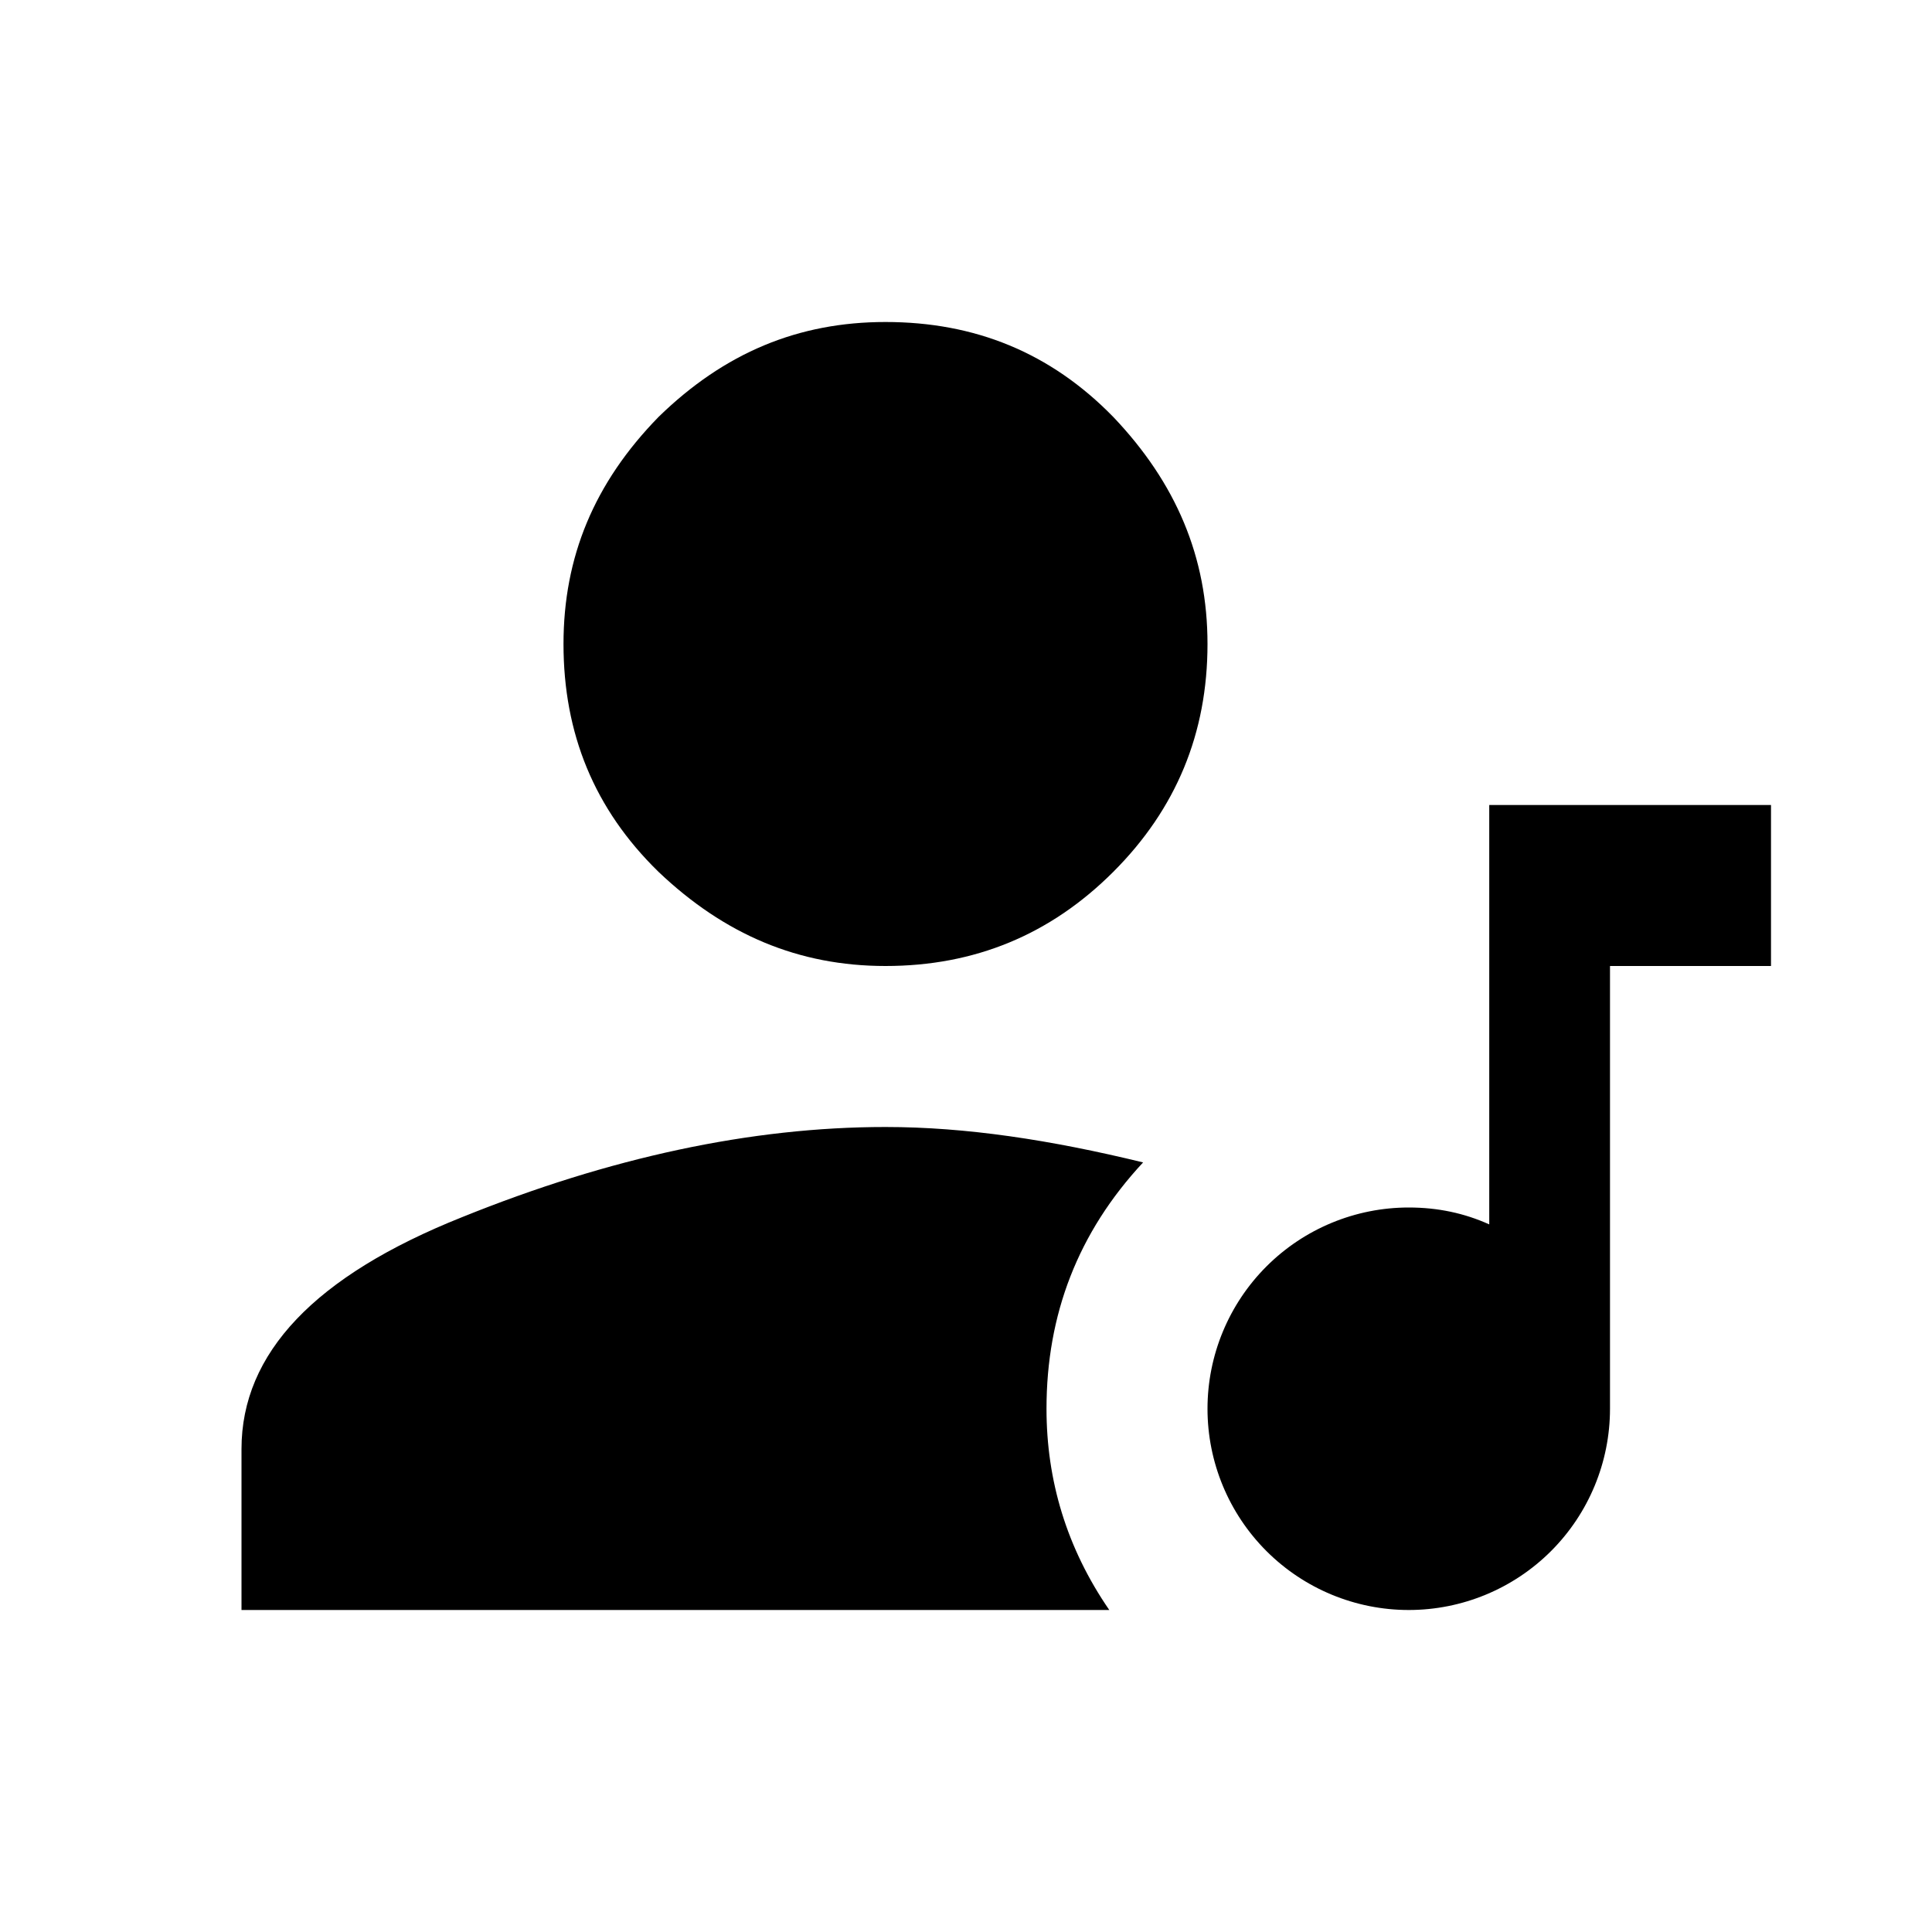
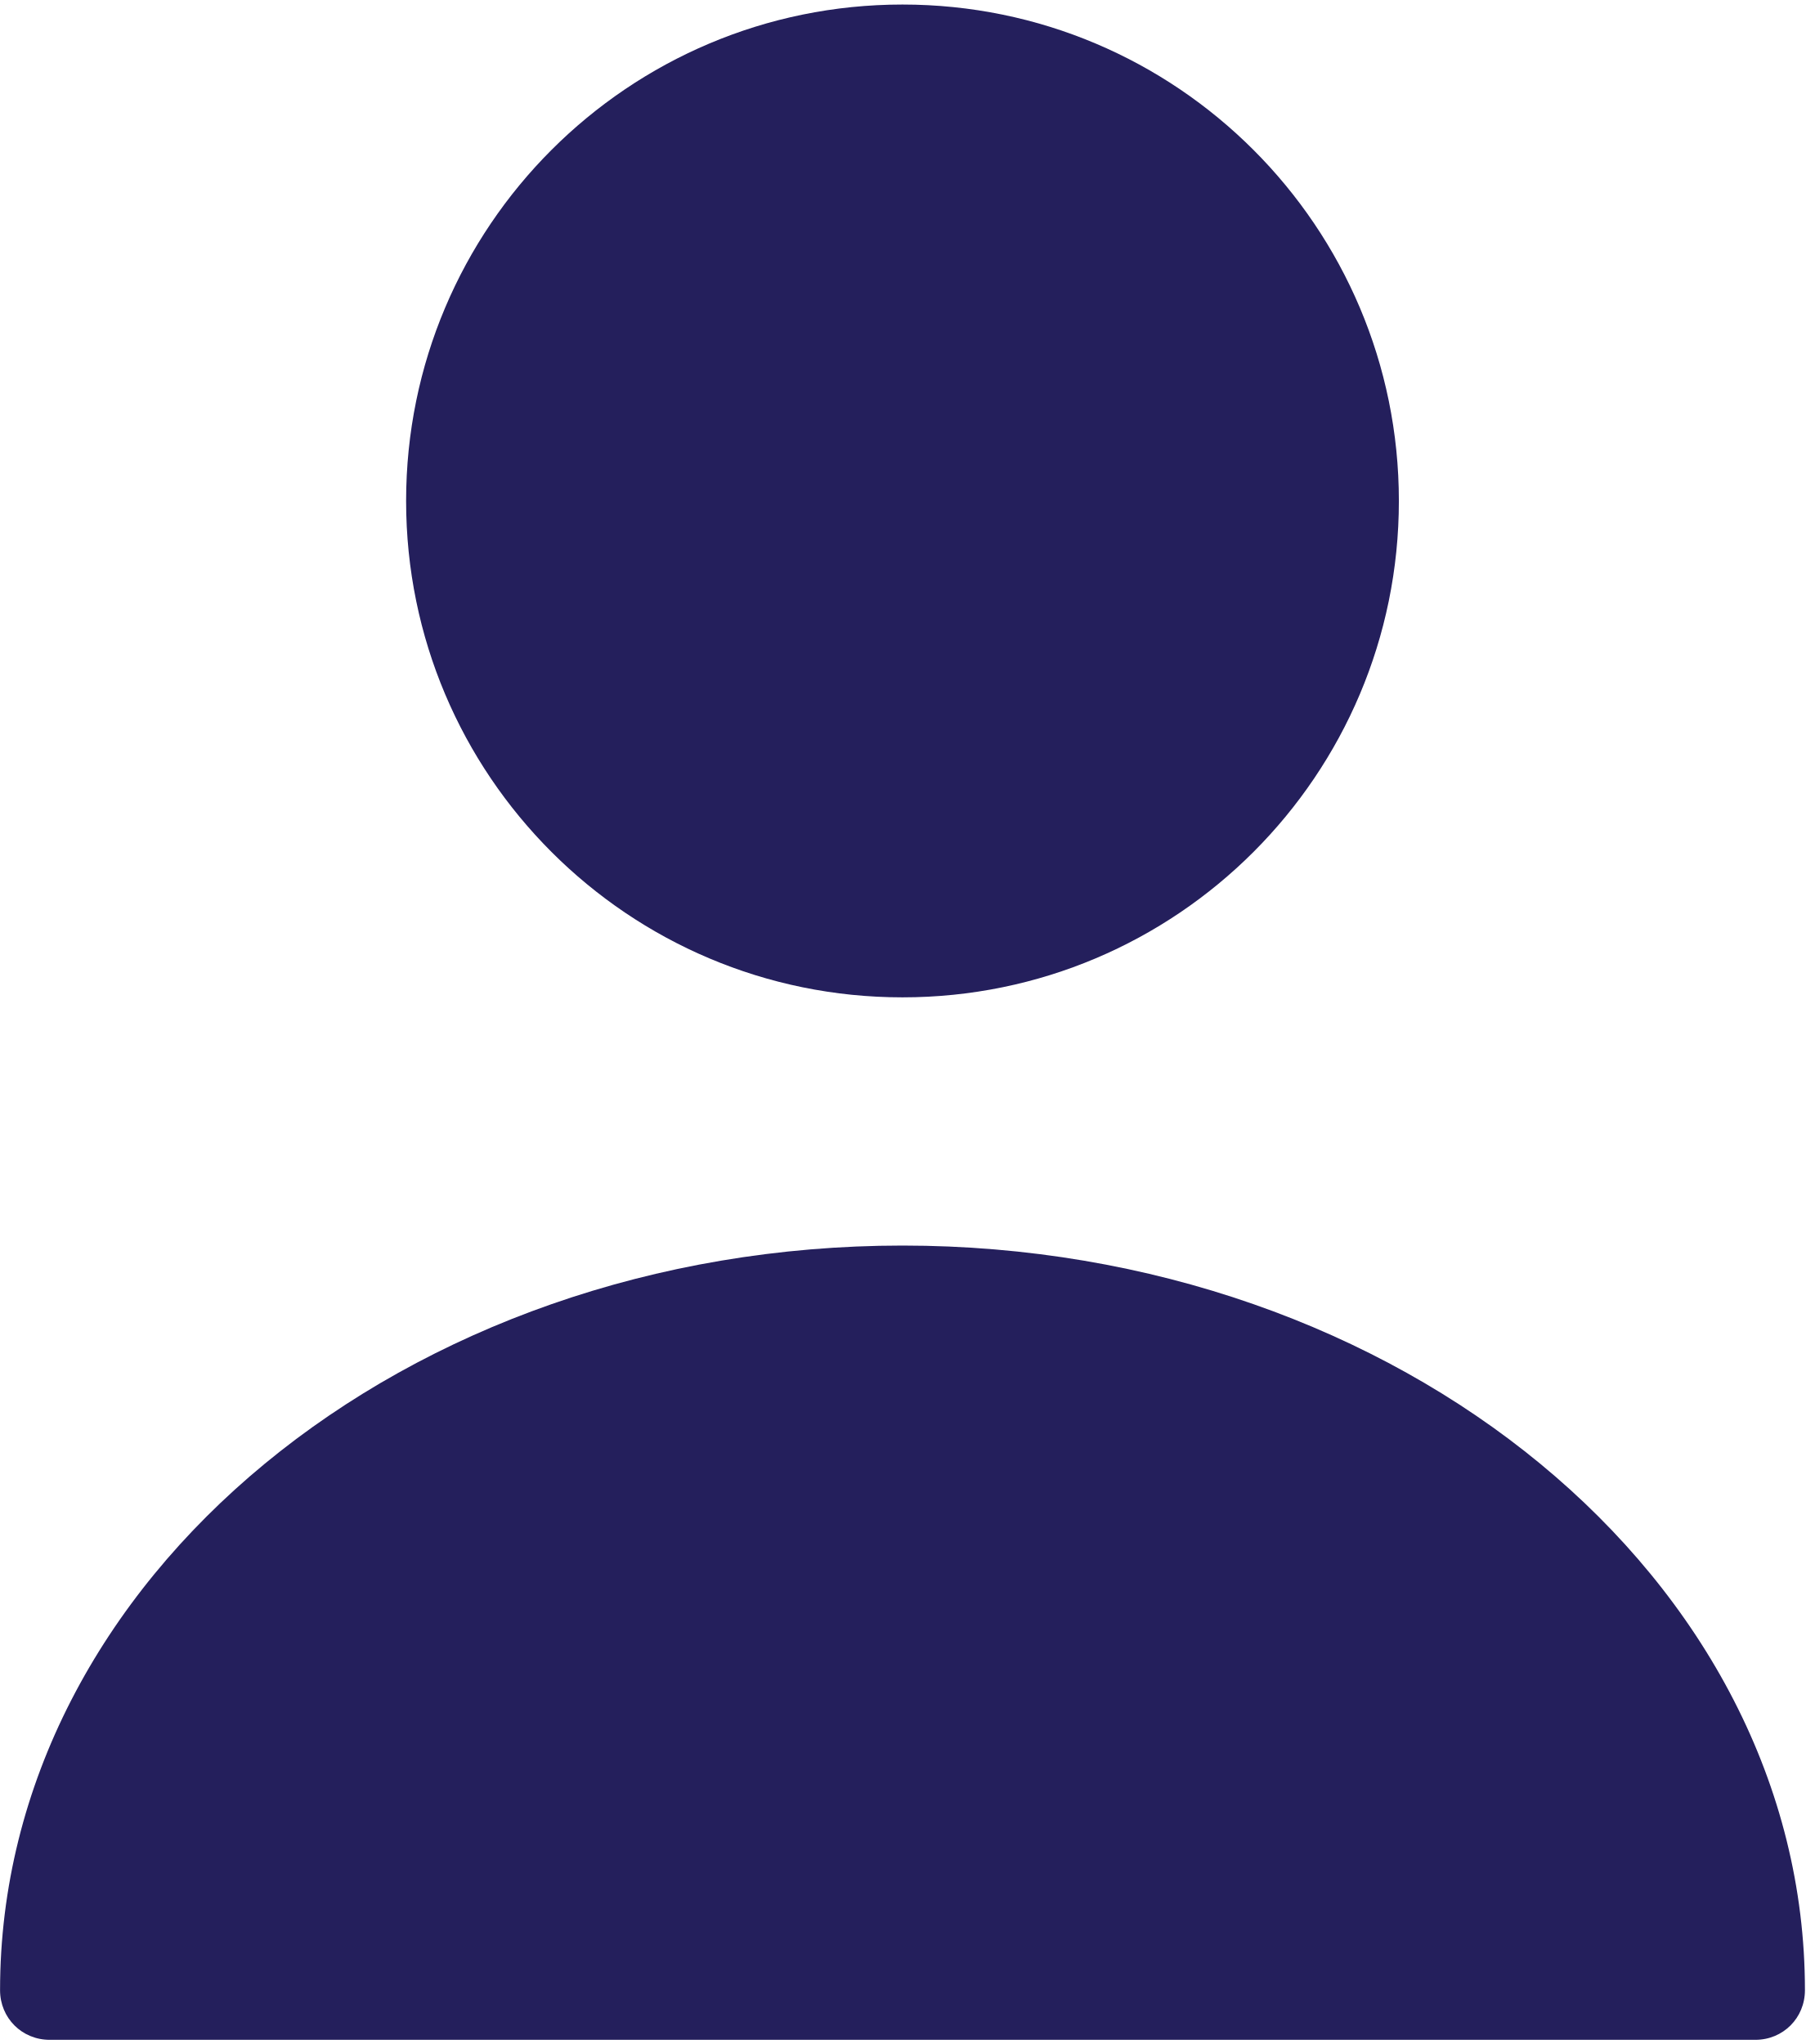
- <svg xmlns="http://www.w3.org/2000/svg" width="150" height="150" viewBox="0 0 150 150" fill="none">
-   <path d="M68.75 87.5C75 87.5 81.562 88.5 88.75 90.25C83.688 95.688 81.25 102.062 81.25 109.375C81.25 114.938 82.812 120.188 86.125 125H18.75V112.5C18.75 105.062 24.438 99.062 35.875 94.5C47.312 89.875 58.312 87.5 68.75 87.5ZM68.75 75C62 75 56.25 72.562 51.125 67.688C46.125 62.812 43.75 56.938 43.75 50C43.75 43.25 46.125 37.5 51.125 32.375C56.25 27.375 62 25 68.75 25C75.688 25 81.562 27.375 86.438 32.375C91.312 37.5 93.75 43.25 93.75 50C93.75 56.938 91.312 62.812 86.438 67.688C81.562 72.562 75.688 75 68.75 75ZM115.625 62.5H137.5V75H125V109.375C125 113.519 123.354 117.493 120.424 120.424C117.493 123.354 113.519 125 109.375 125C105.231 125 101.257 123.354 98.326 120.424C95.396 117.493 93.75 113.519 93.75 109.375C93.75 105.231 95.396 101.257 98.326 98.326C101.257 95.396 105.231 93.75 109.375 93.75C111.625 93.75 113.688 94.188 115.625 95.062V62.5Z" fill="black" />
+ <svg xmlns="http://www.w3.org/2000/svg" viewBox="0 0 296 335">
+   <path d="m147.92 163.46c44.932 0 81.357-36.425 81.357-81.358s-36.425-81.358-81.357-81.358c-44.933 0-81.358 36.425-81.358 81.358s36.425 81.358 81.358 81.358z" fill="#241f5c" />
+   <path d="m147.92 204.14c-81.521 0-147.91 54.673-147.91 122.04 0 4.556 3.58 8.136 8.136 8.136h279.55c4.556 0 8.135-3.58 8.135-8.136 0-67.364-66.388-122.04-147.91-122.04z" fill="#241f5c" />
</svg>
